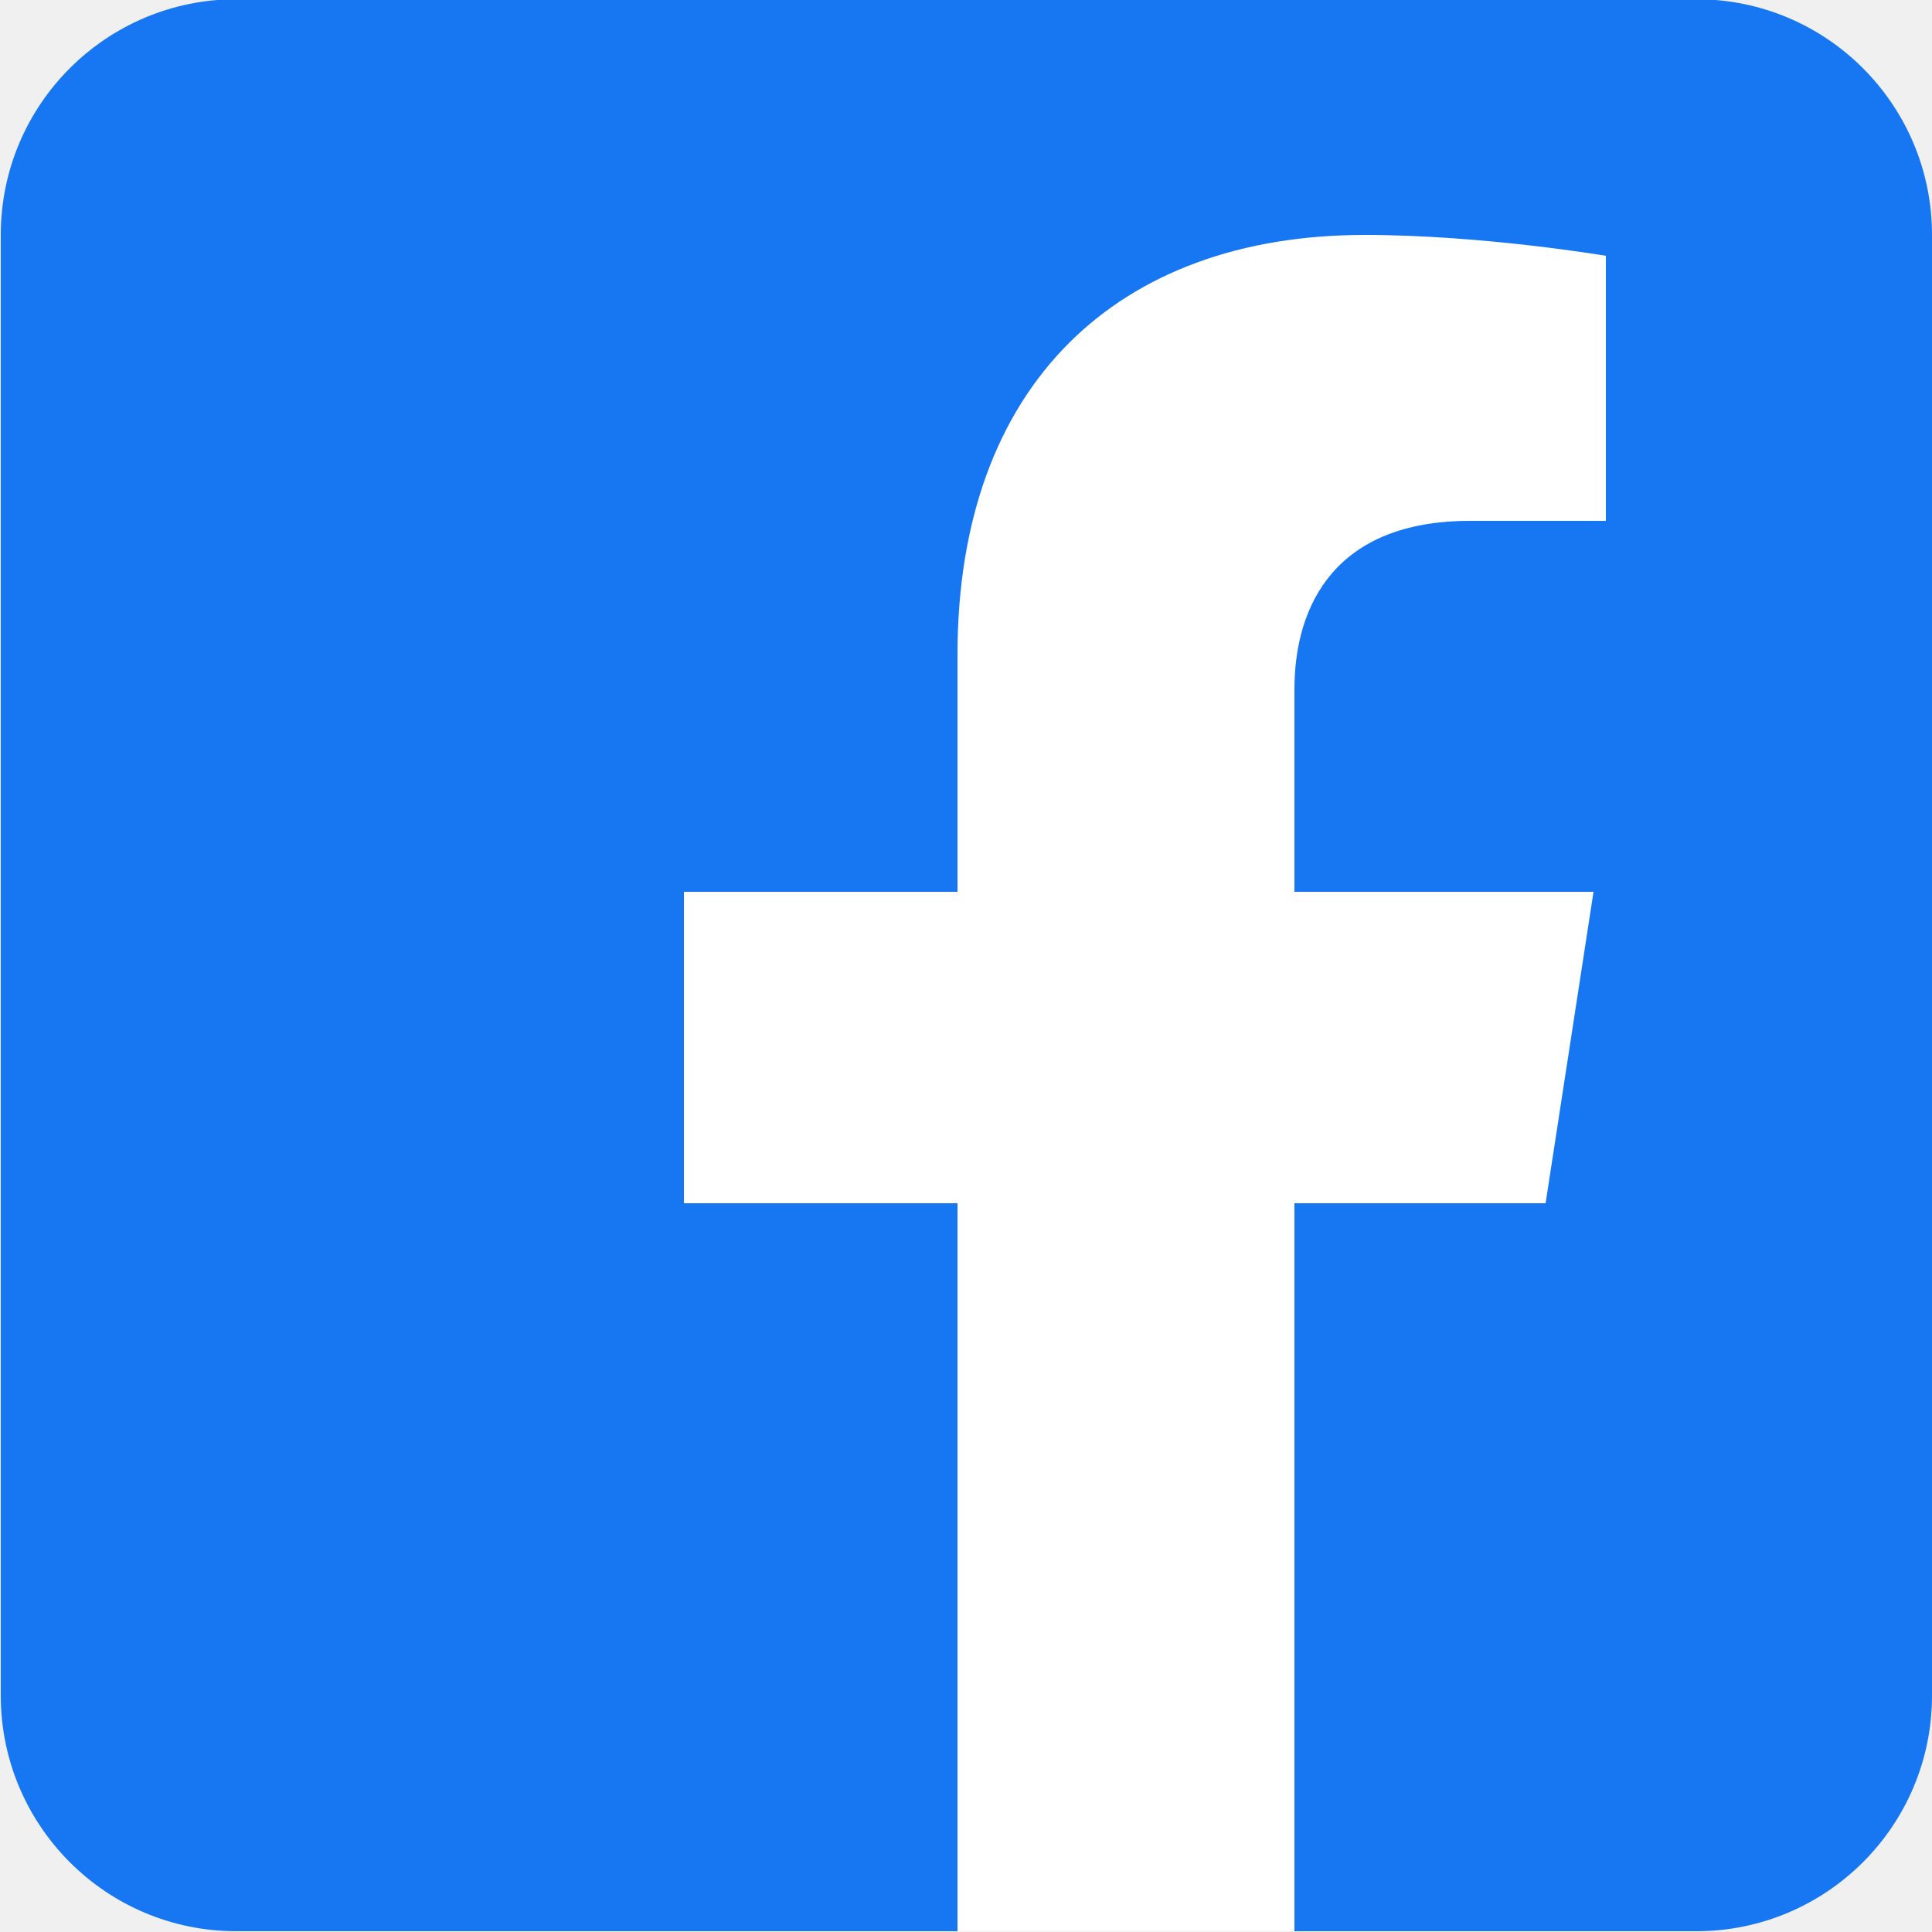
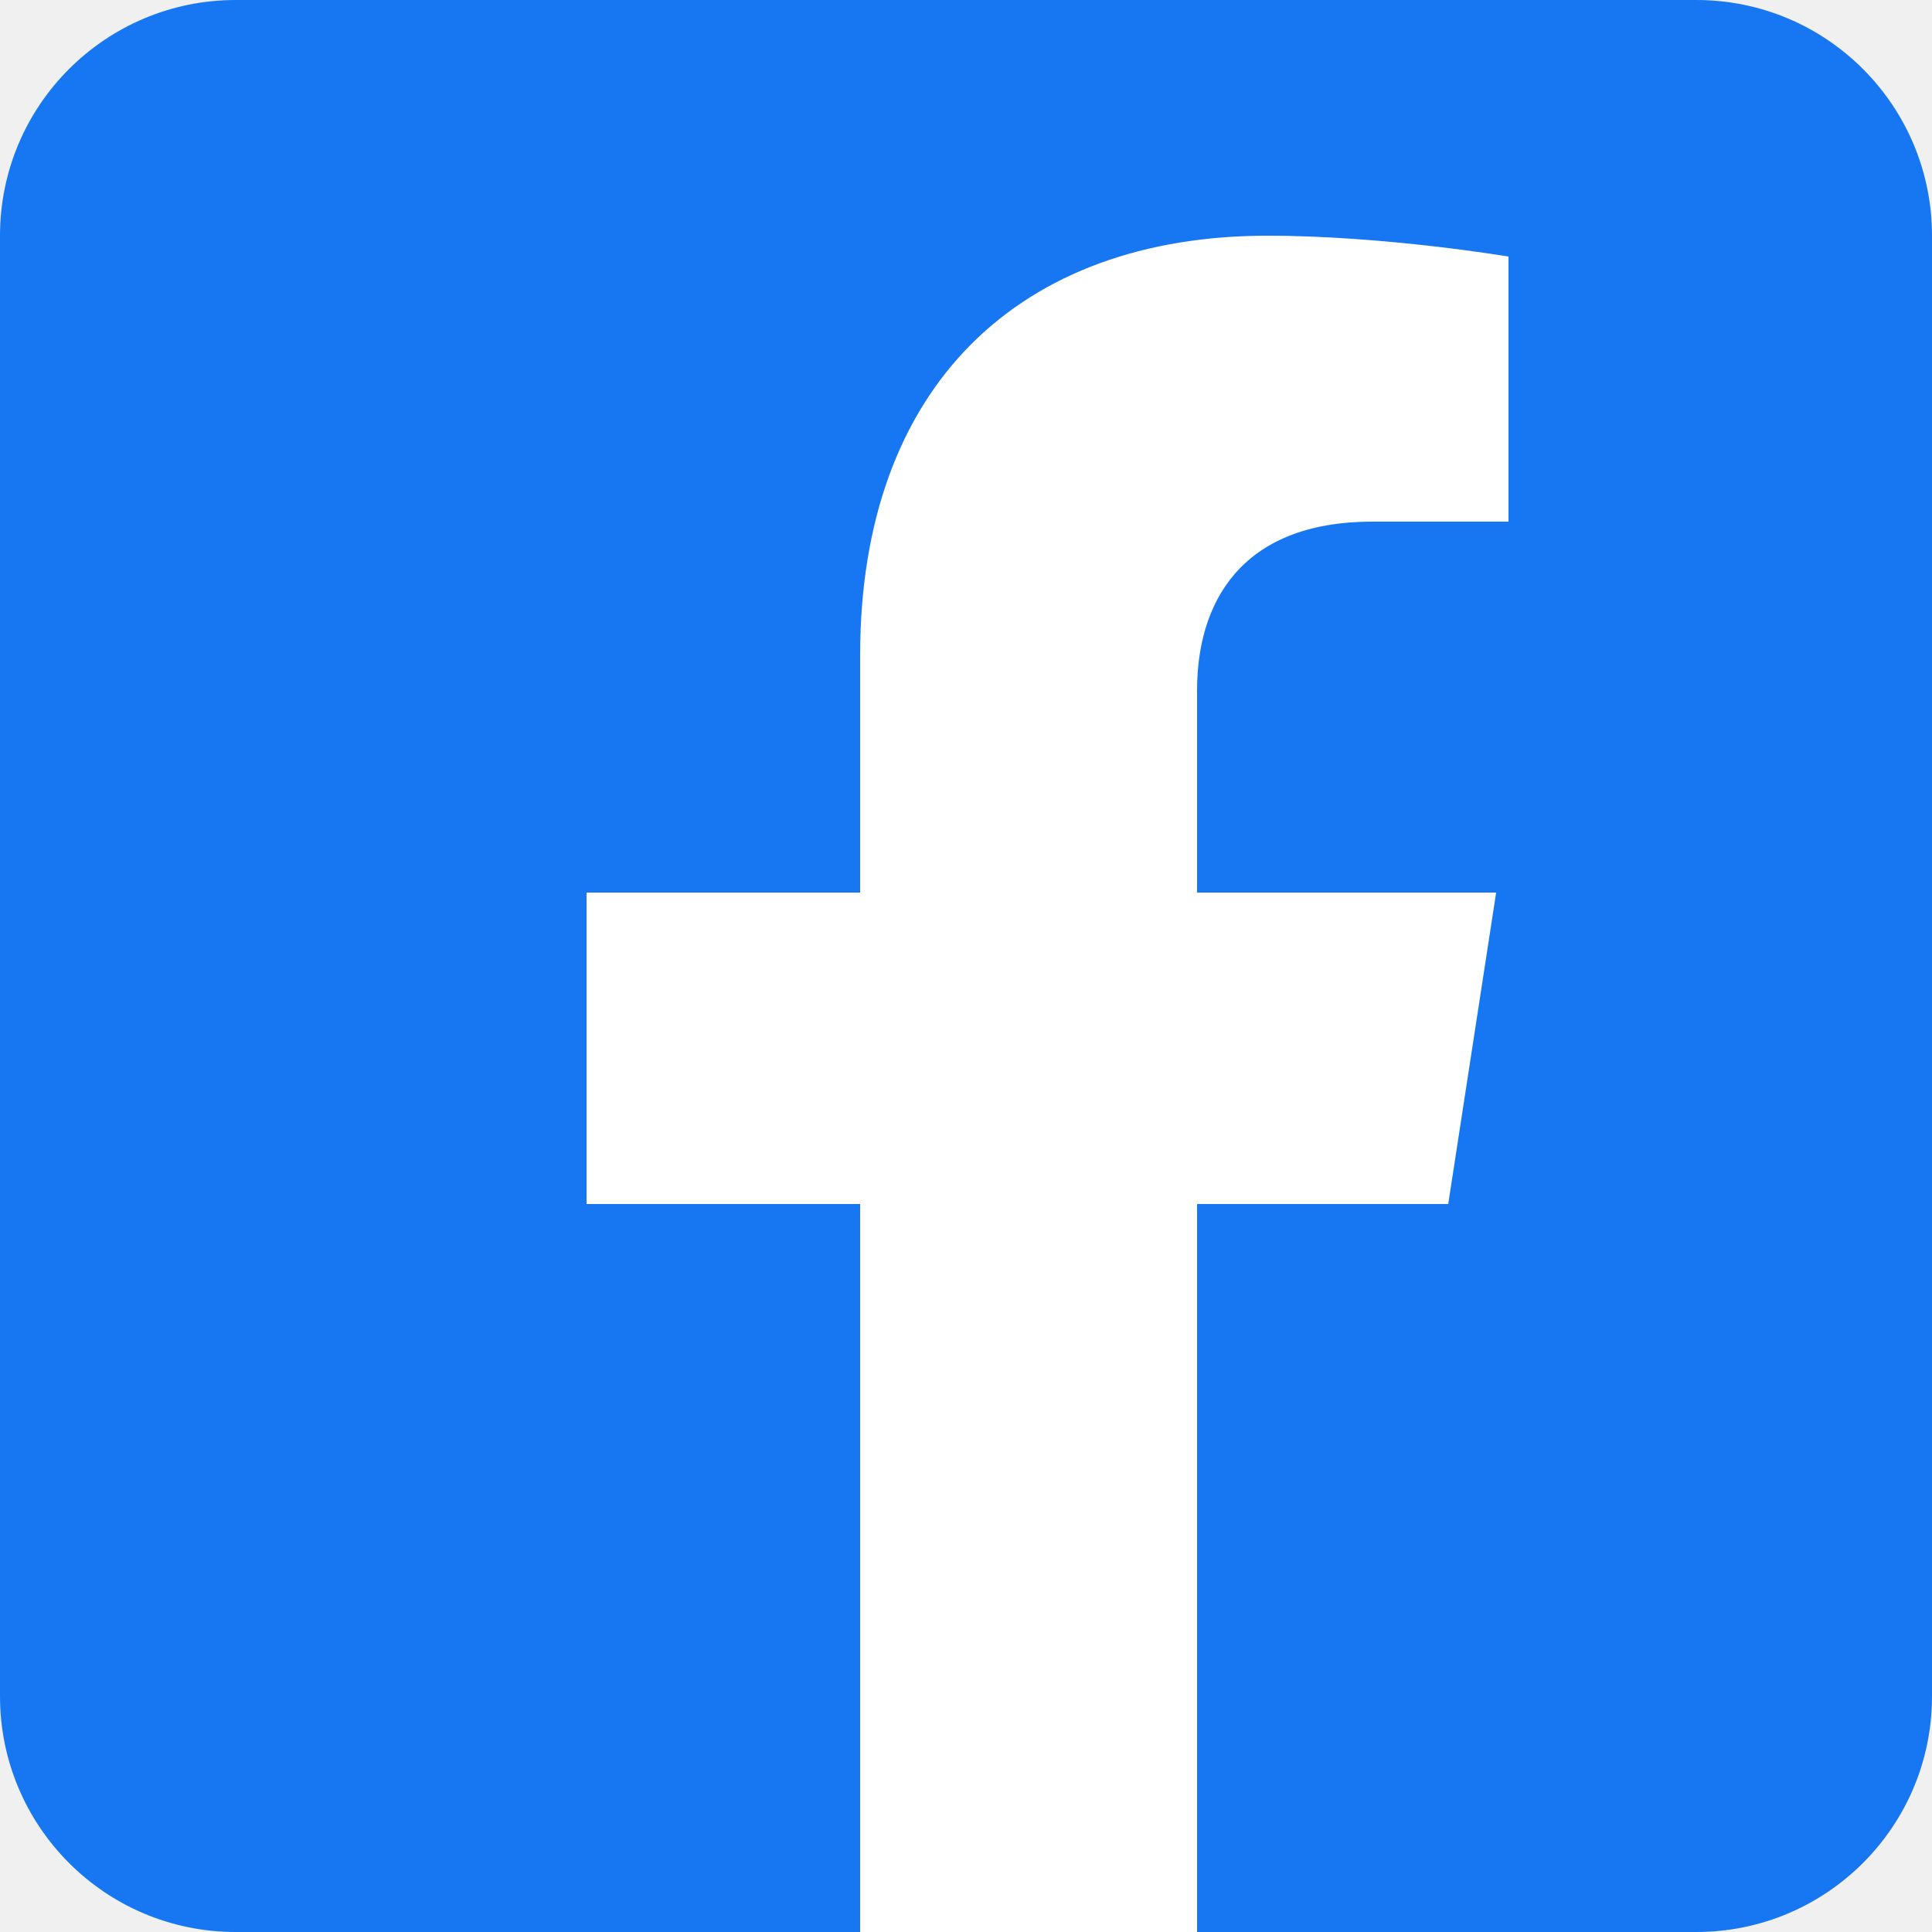
<svg xmlns="http://www.w3.org/2000/svg" xml:space="preserve" width="25mm" height="25mm" version="1.1" style="shape-rendering:geometricPrecision; text-rendering:geometricPrecision; image-rendering:optimizeQuality; fill-rule:evenodd; clip-rule:evenodd" viewBox="0 0 2500 2500">
  <defs>
    <style type="text/css">
   
    .fil1 {fill:#1777F2}
    .fil0 {fill:white}
   
  </style>
  </defs>
  <g id="Capa_x0020_1">
-     <rect class="fil0" x="673" y="186" width="1521" height="2313" />
-   </g>
-   <g id="Capa_x0020_1_0">
-     <path class="fil1" d="M2195 -1c169,0 305,137 305,305l0 1890c0,169 -137,305 -305,305l-520 0 0 -942 325 0 62 -403 -387 0 0 -262c0,-110 54,-218 227,-218l176 0 0 -343c0,0 -160,-27 -312,-27 -319,0 -527,193 -527,543l0 307 -354 0 0 403 354 0 0 942 -933 0c-169,0 -305,-137 -305,-305l0 -1890c0,-169 137,-305 305,-305l1890 0 0 0z" />
+     <g id="_312583832">
+       <polygon class="fil0" points="470,2500 2194,2500 2194,187 470,187 " />
+       <path class="fil1" d="M2195 0c169,0 305,137 305,305l0 1890c0,169 -137,305 -305,305l-646 0 0 -942 325 0 62 -403 -387 0 0 -262c0,-110 54,-218 227,-218l176 0 0 -343c0,0 -160,-27 -312,-27 -319,0 -527,193 -527,543l0 307 -354 0 0 403 354 0 0 942 -808 0c-169,0 -305,-137 -305,-305l0 -1890c0,-169 137,-305 305,-305l1891 0 0 0 -1 0z" />
+     </g>
  </g>
</svg>
